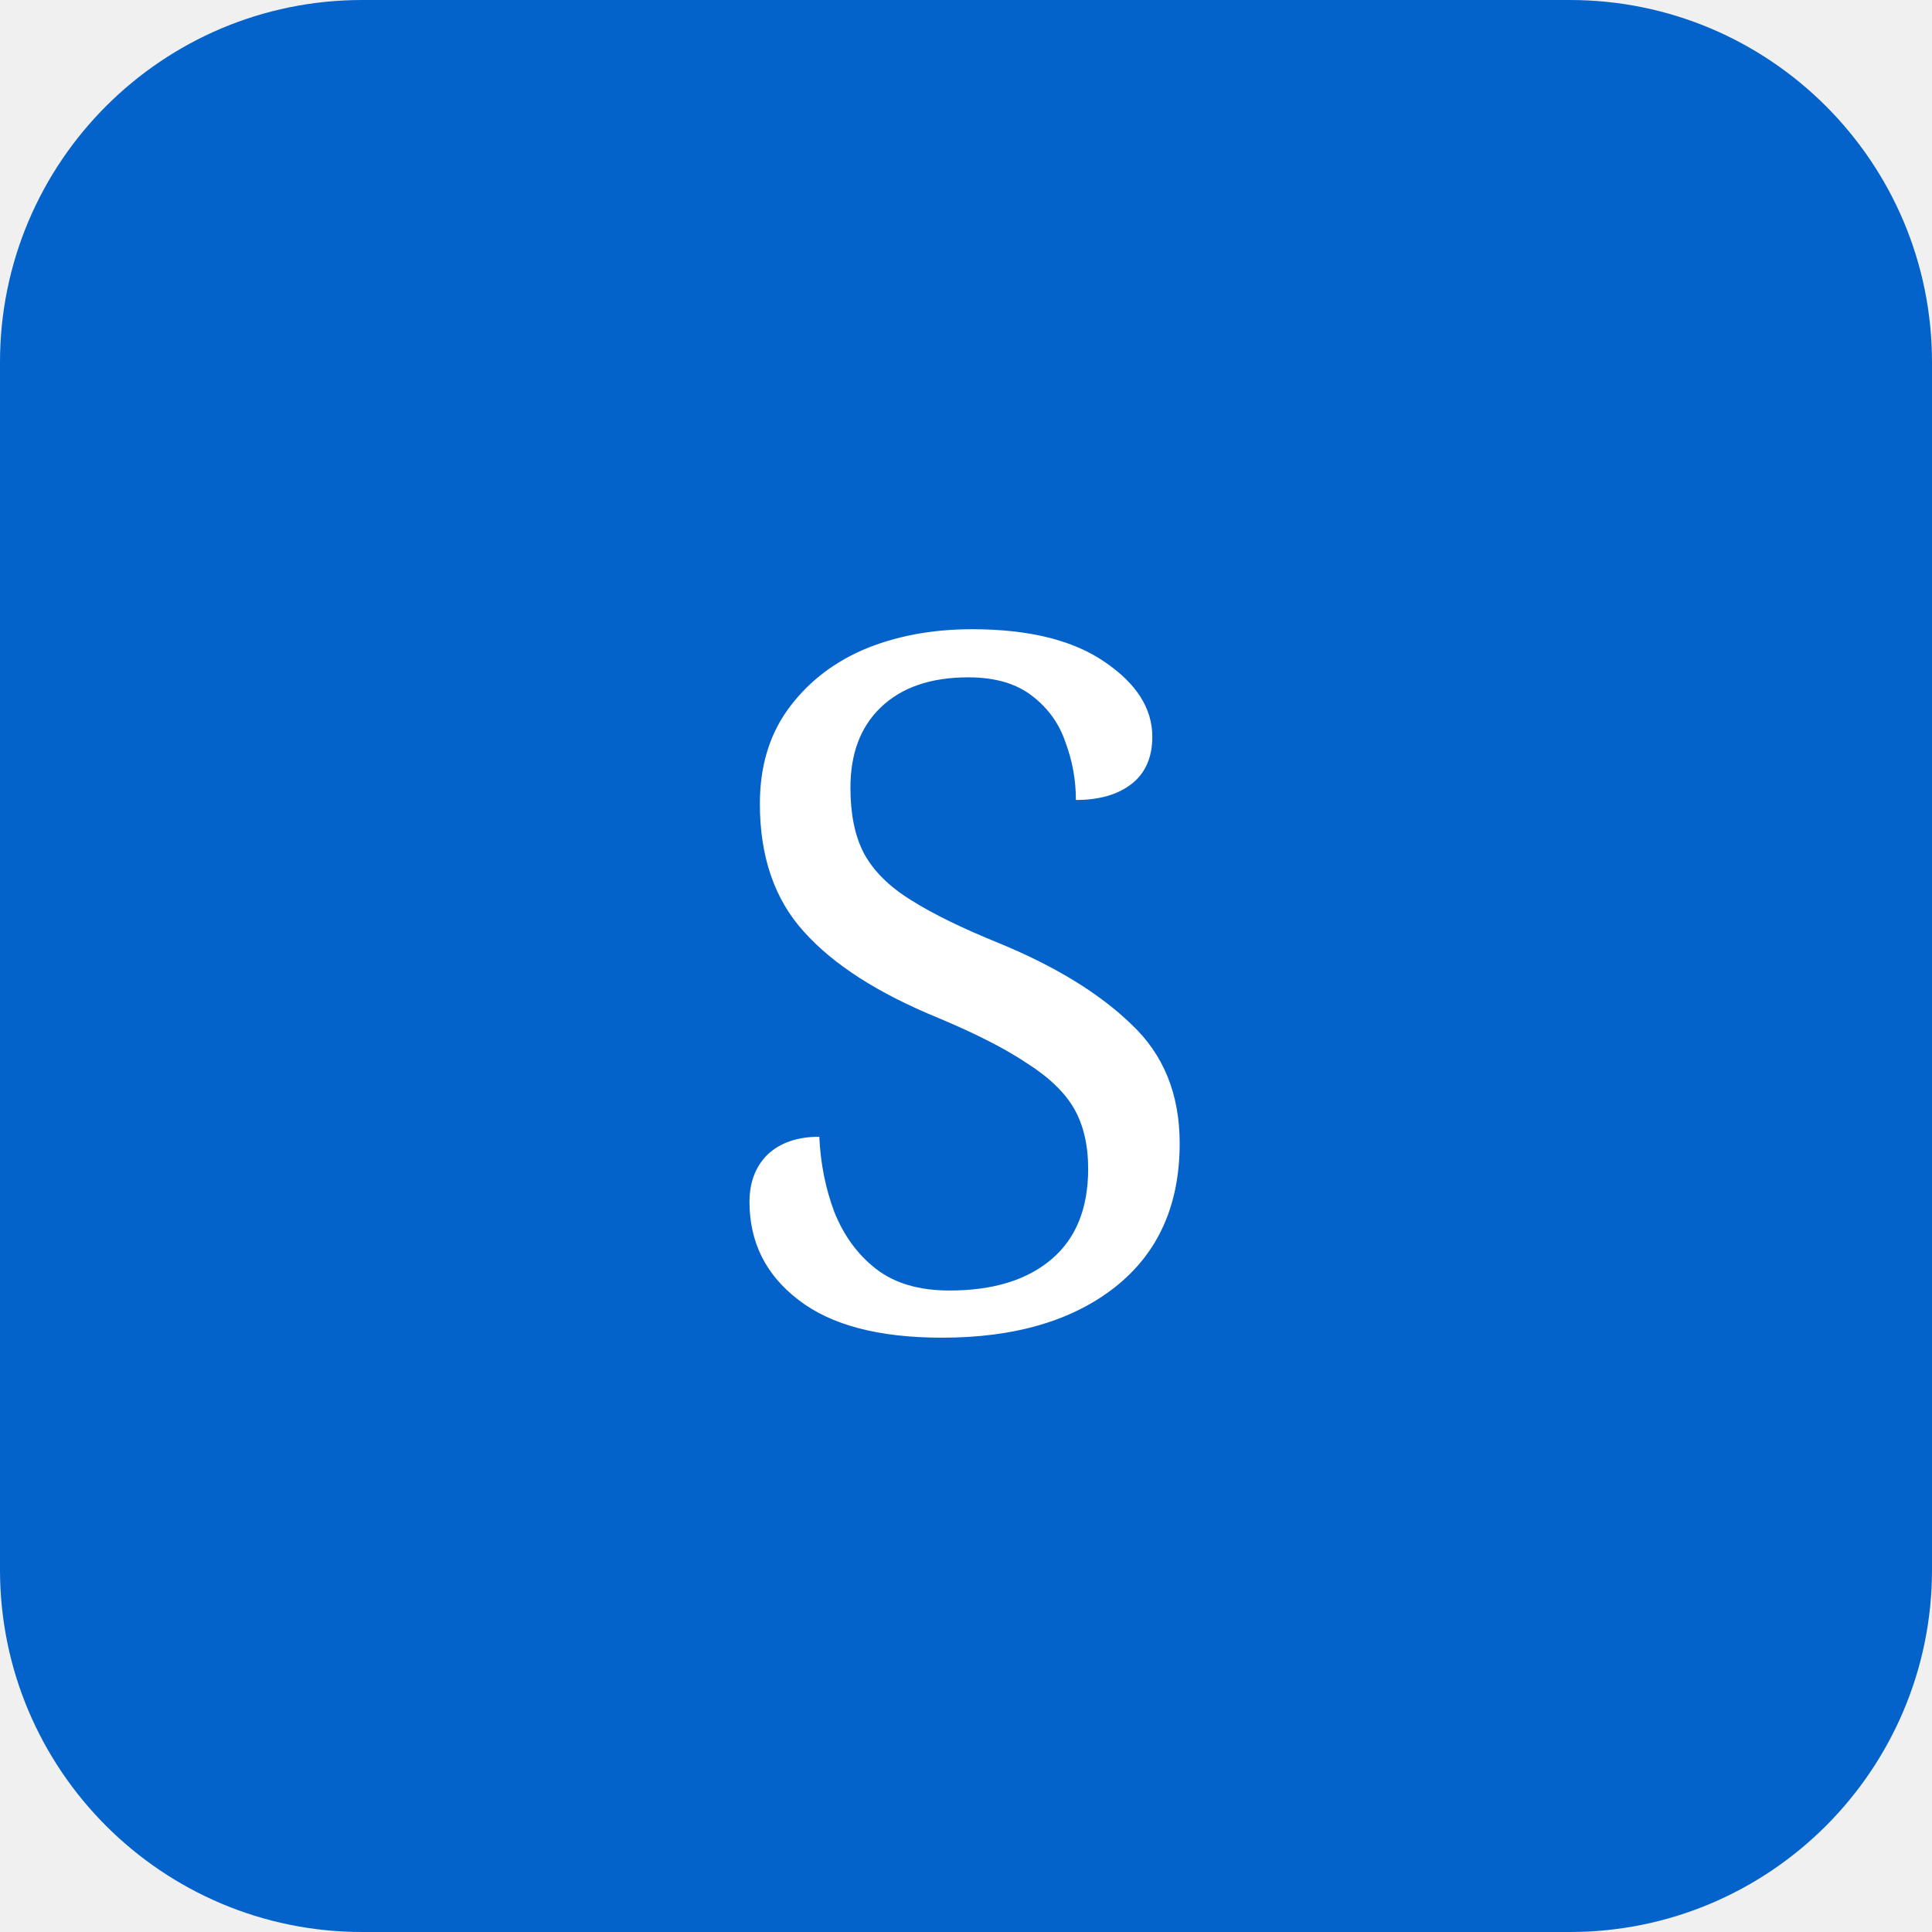
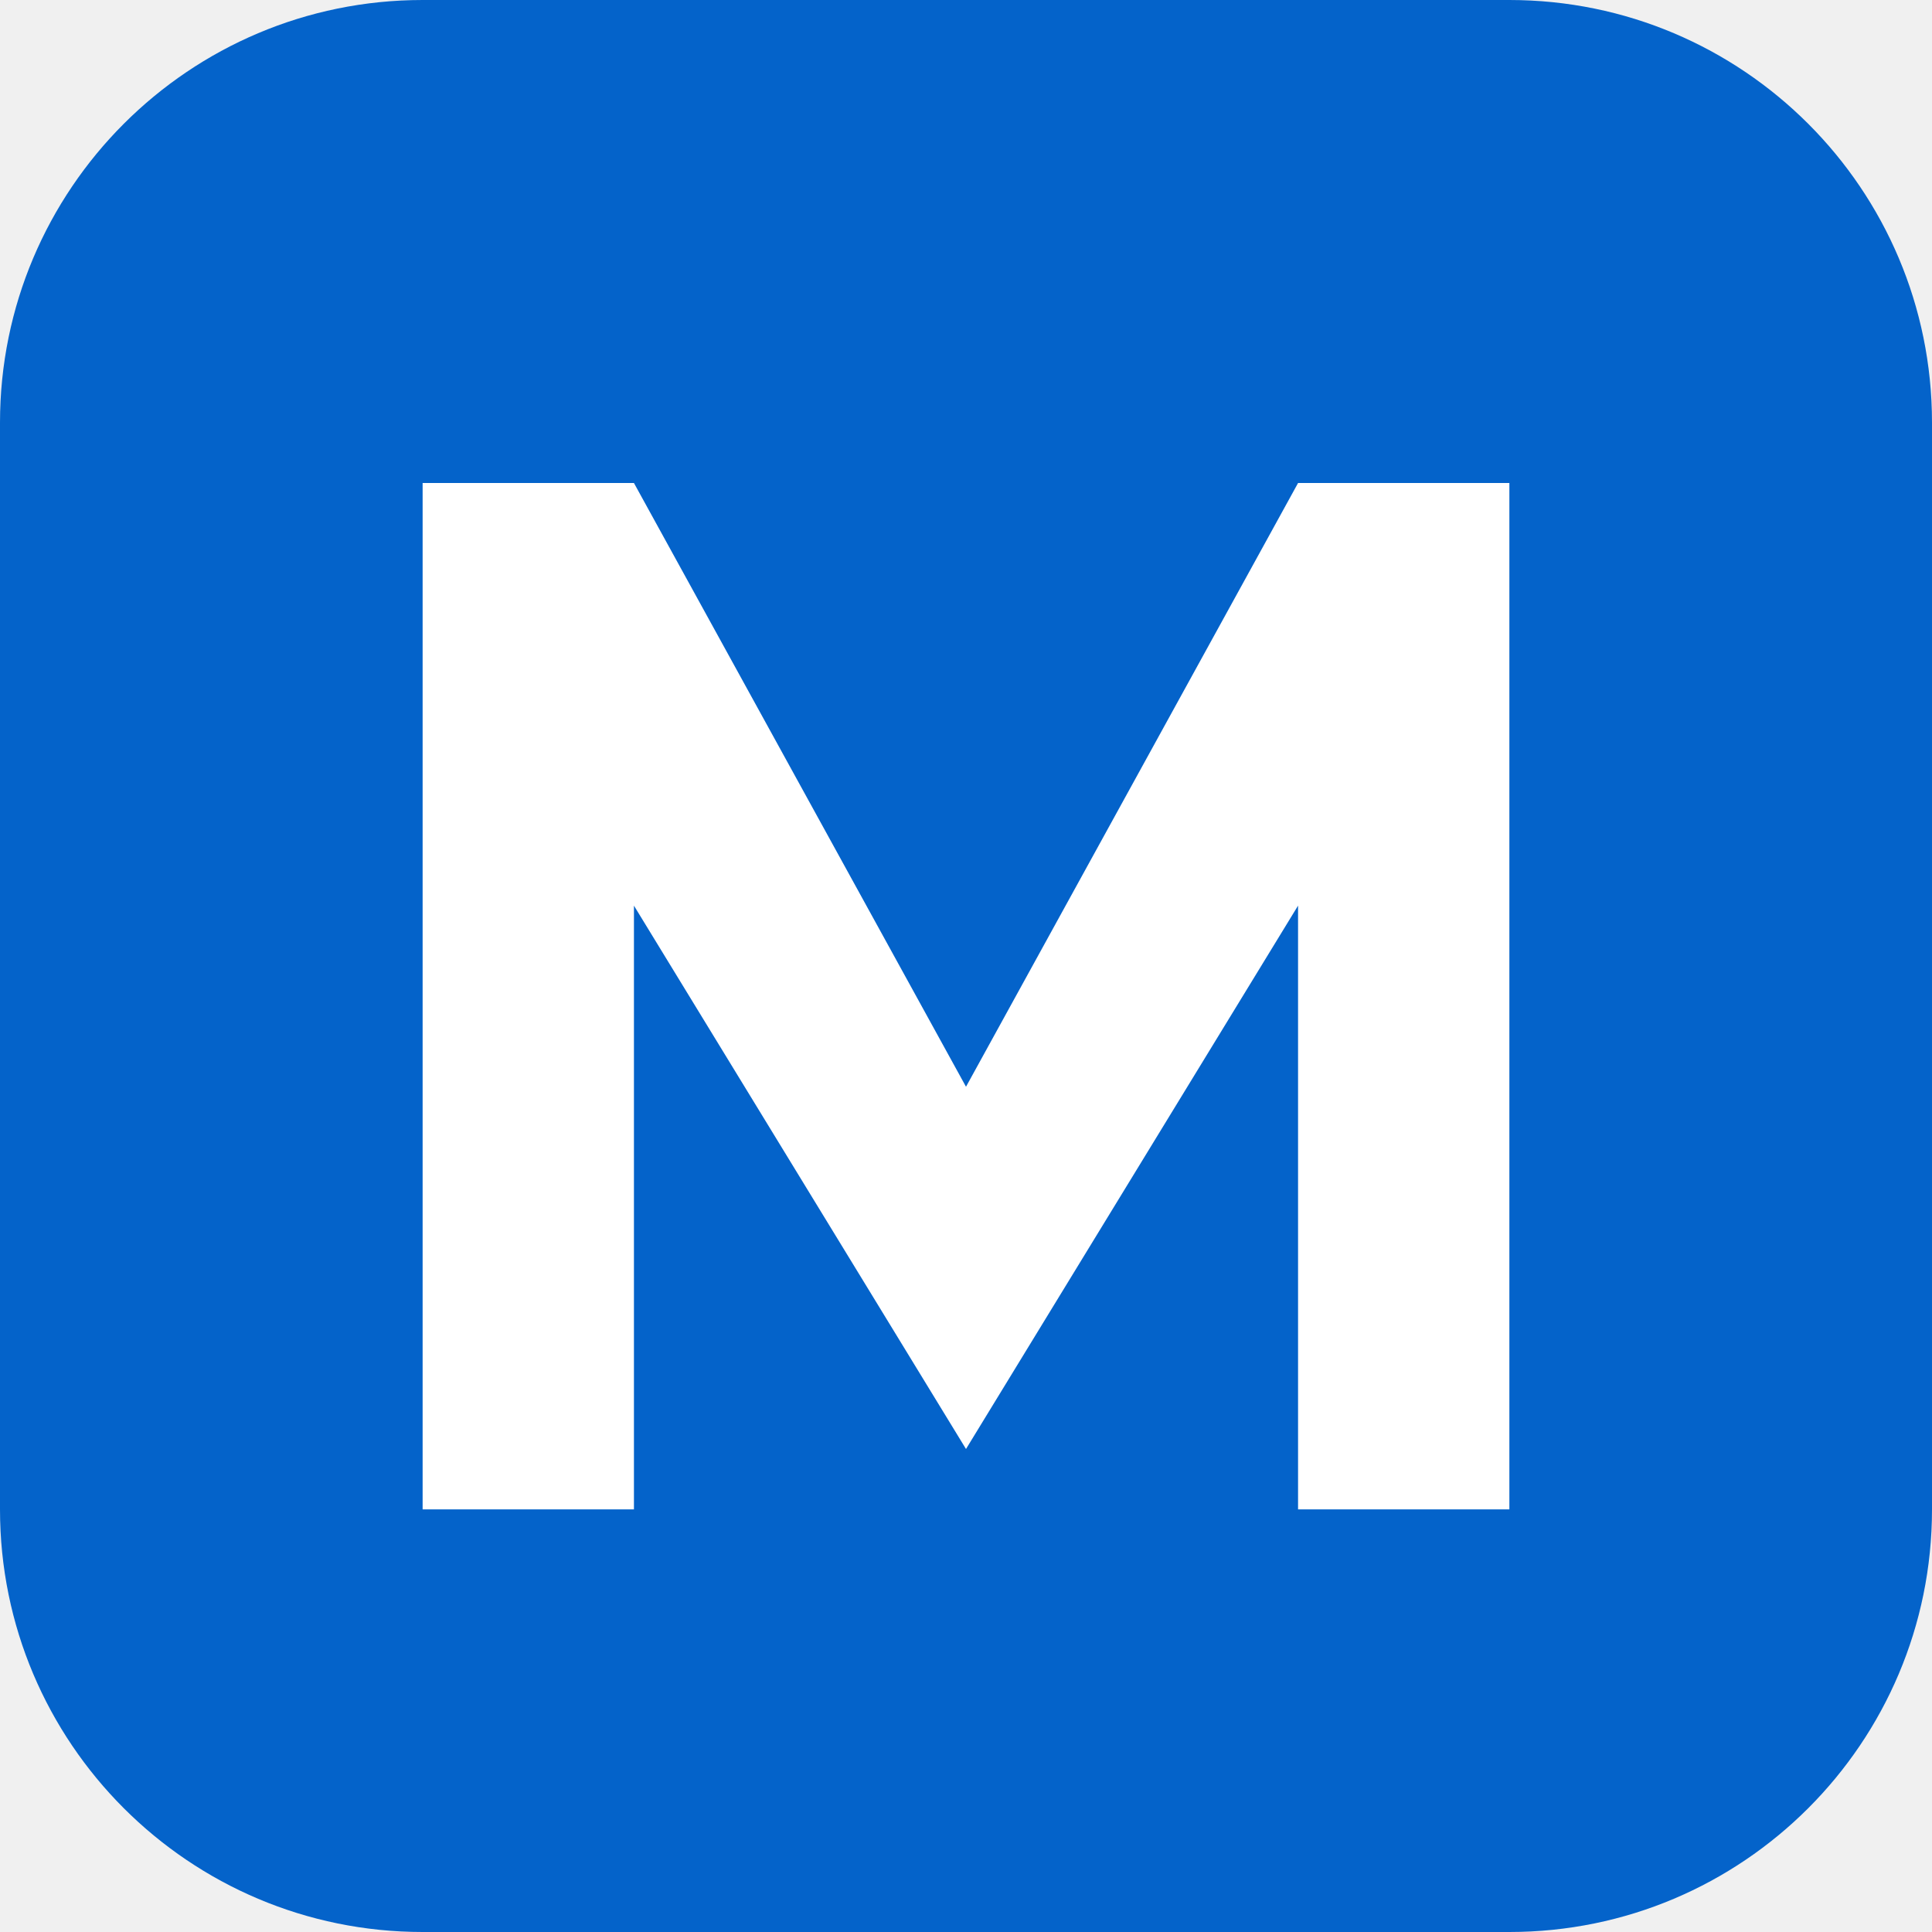
- <svg xmlns="http://www.w3.org/2000/svg" viewBox="0 0 32 32">
-   <rect width="32" height="32" rx="6" fill="#0463CA" />
-   <text x="16" y="22" text-anchor="middle" font-family="Georgia" font-size="16" fill="white">S</text>
+ <svg xmlns="http://www.w3.org/2000/svg" viewBox="0 0 64 64">
+   <rect width="64" height="64" rx="14" fill="#0463CA" />
+   <path fill="#fff" d="M14 50V16h7l11 20 11-20h7v34h-7V30L32 48 21 30v20z" />
</svg>
